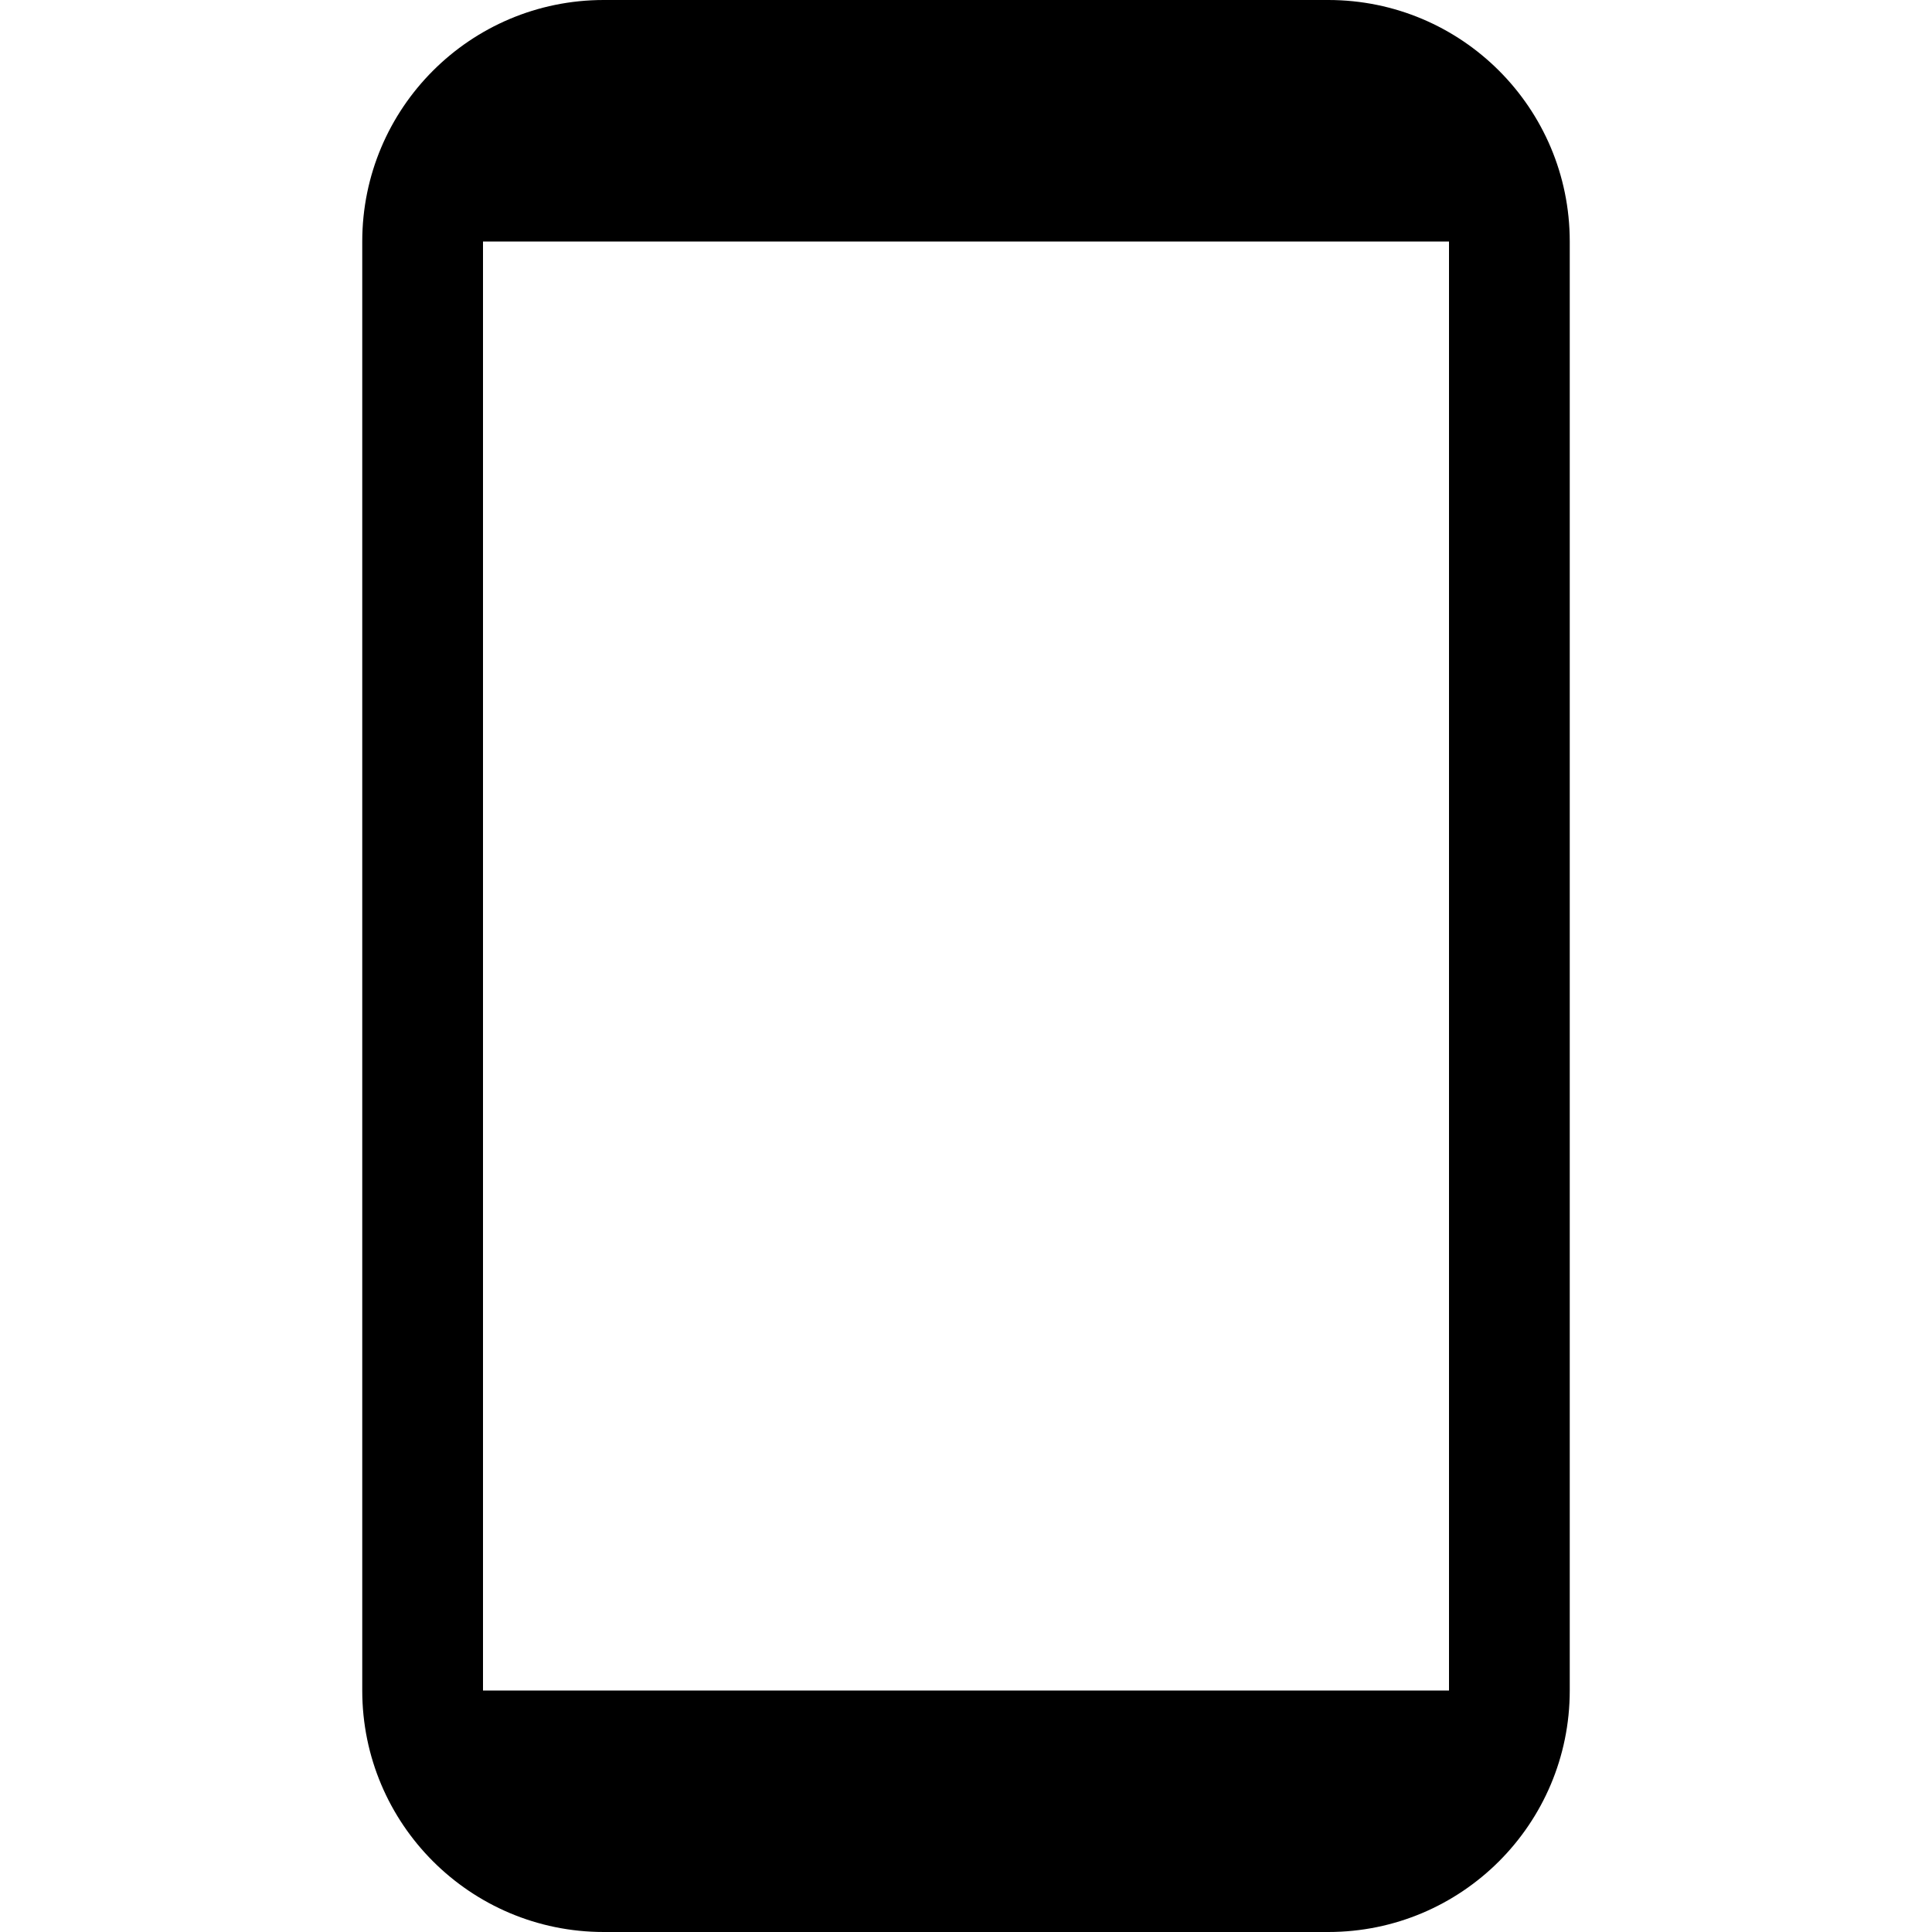
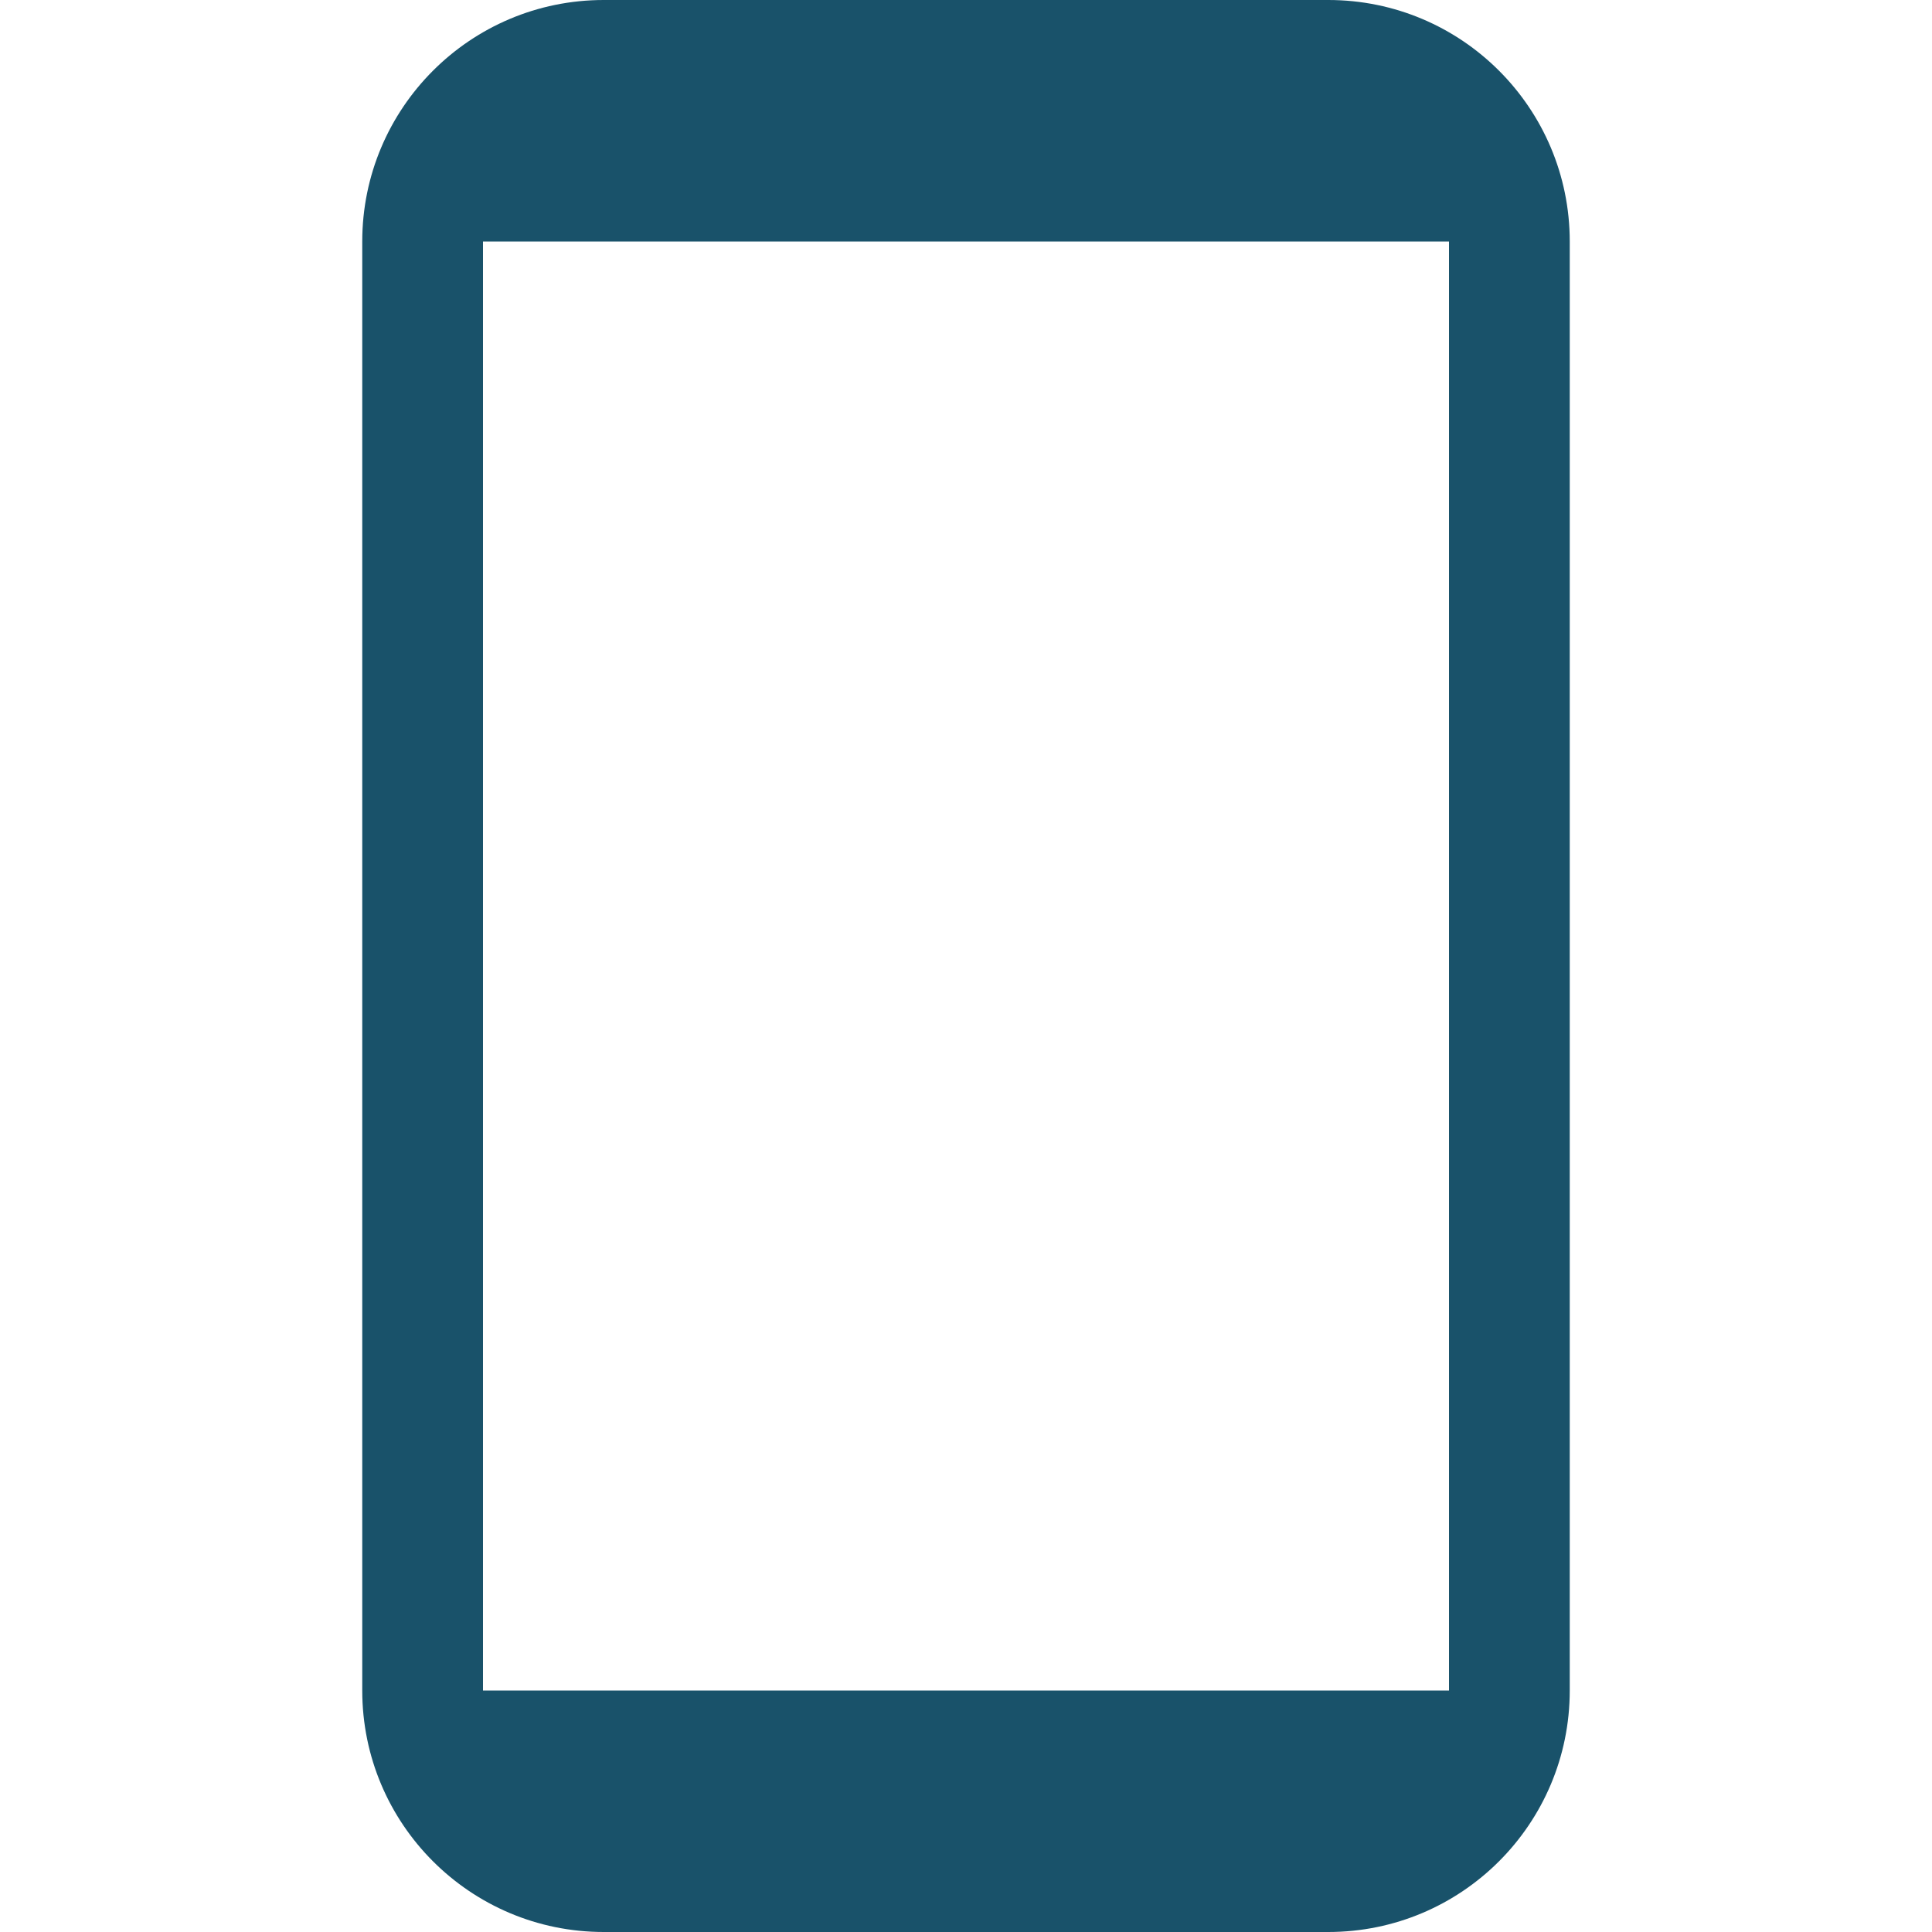
- <svg xmlns="http://www.w3.org/2000/svg" id="Layer_1_1_" style="enable-background:new 0 0 16 16;" version="1.1" viewBox="0 0 16 16" xml:space="preserve">
+ <svg xmlns="http://www.w3.org/2000/svg" id="Layer_1_1_" style="enable-background:new 0 0 16 16;" version="1.1" viewBox="0 0 16 16" xml:space="preserve" fill="#19526a">
  <path d="M5,16h6c1.105,0,2-0.895,2-2V2c0-1.105-0.895-2-2-2H5C3.895,0,3,0.895,3,2v12C3,15.105,3.895,16,5,16z M4,2h8v12H4V2z" />
</svg>
